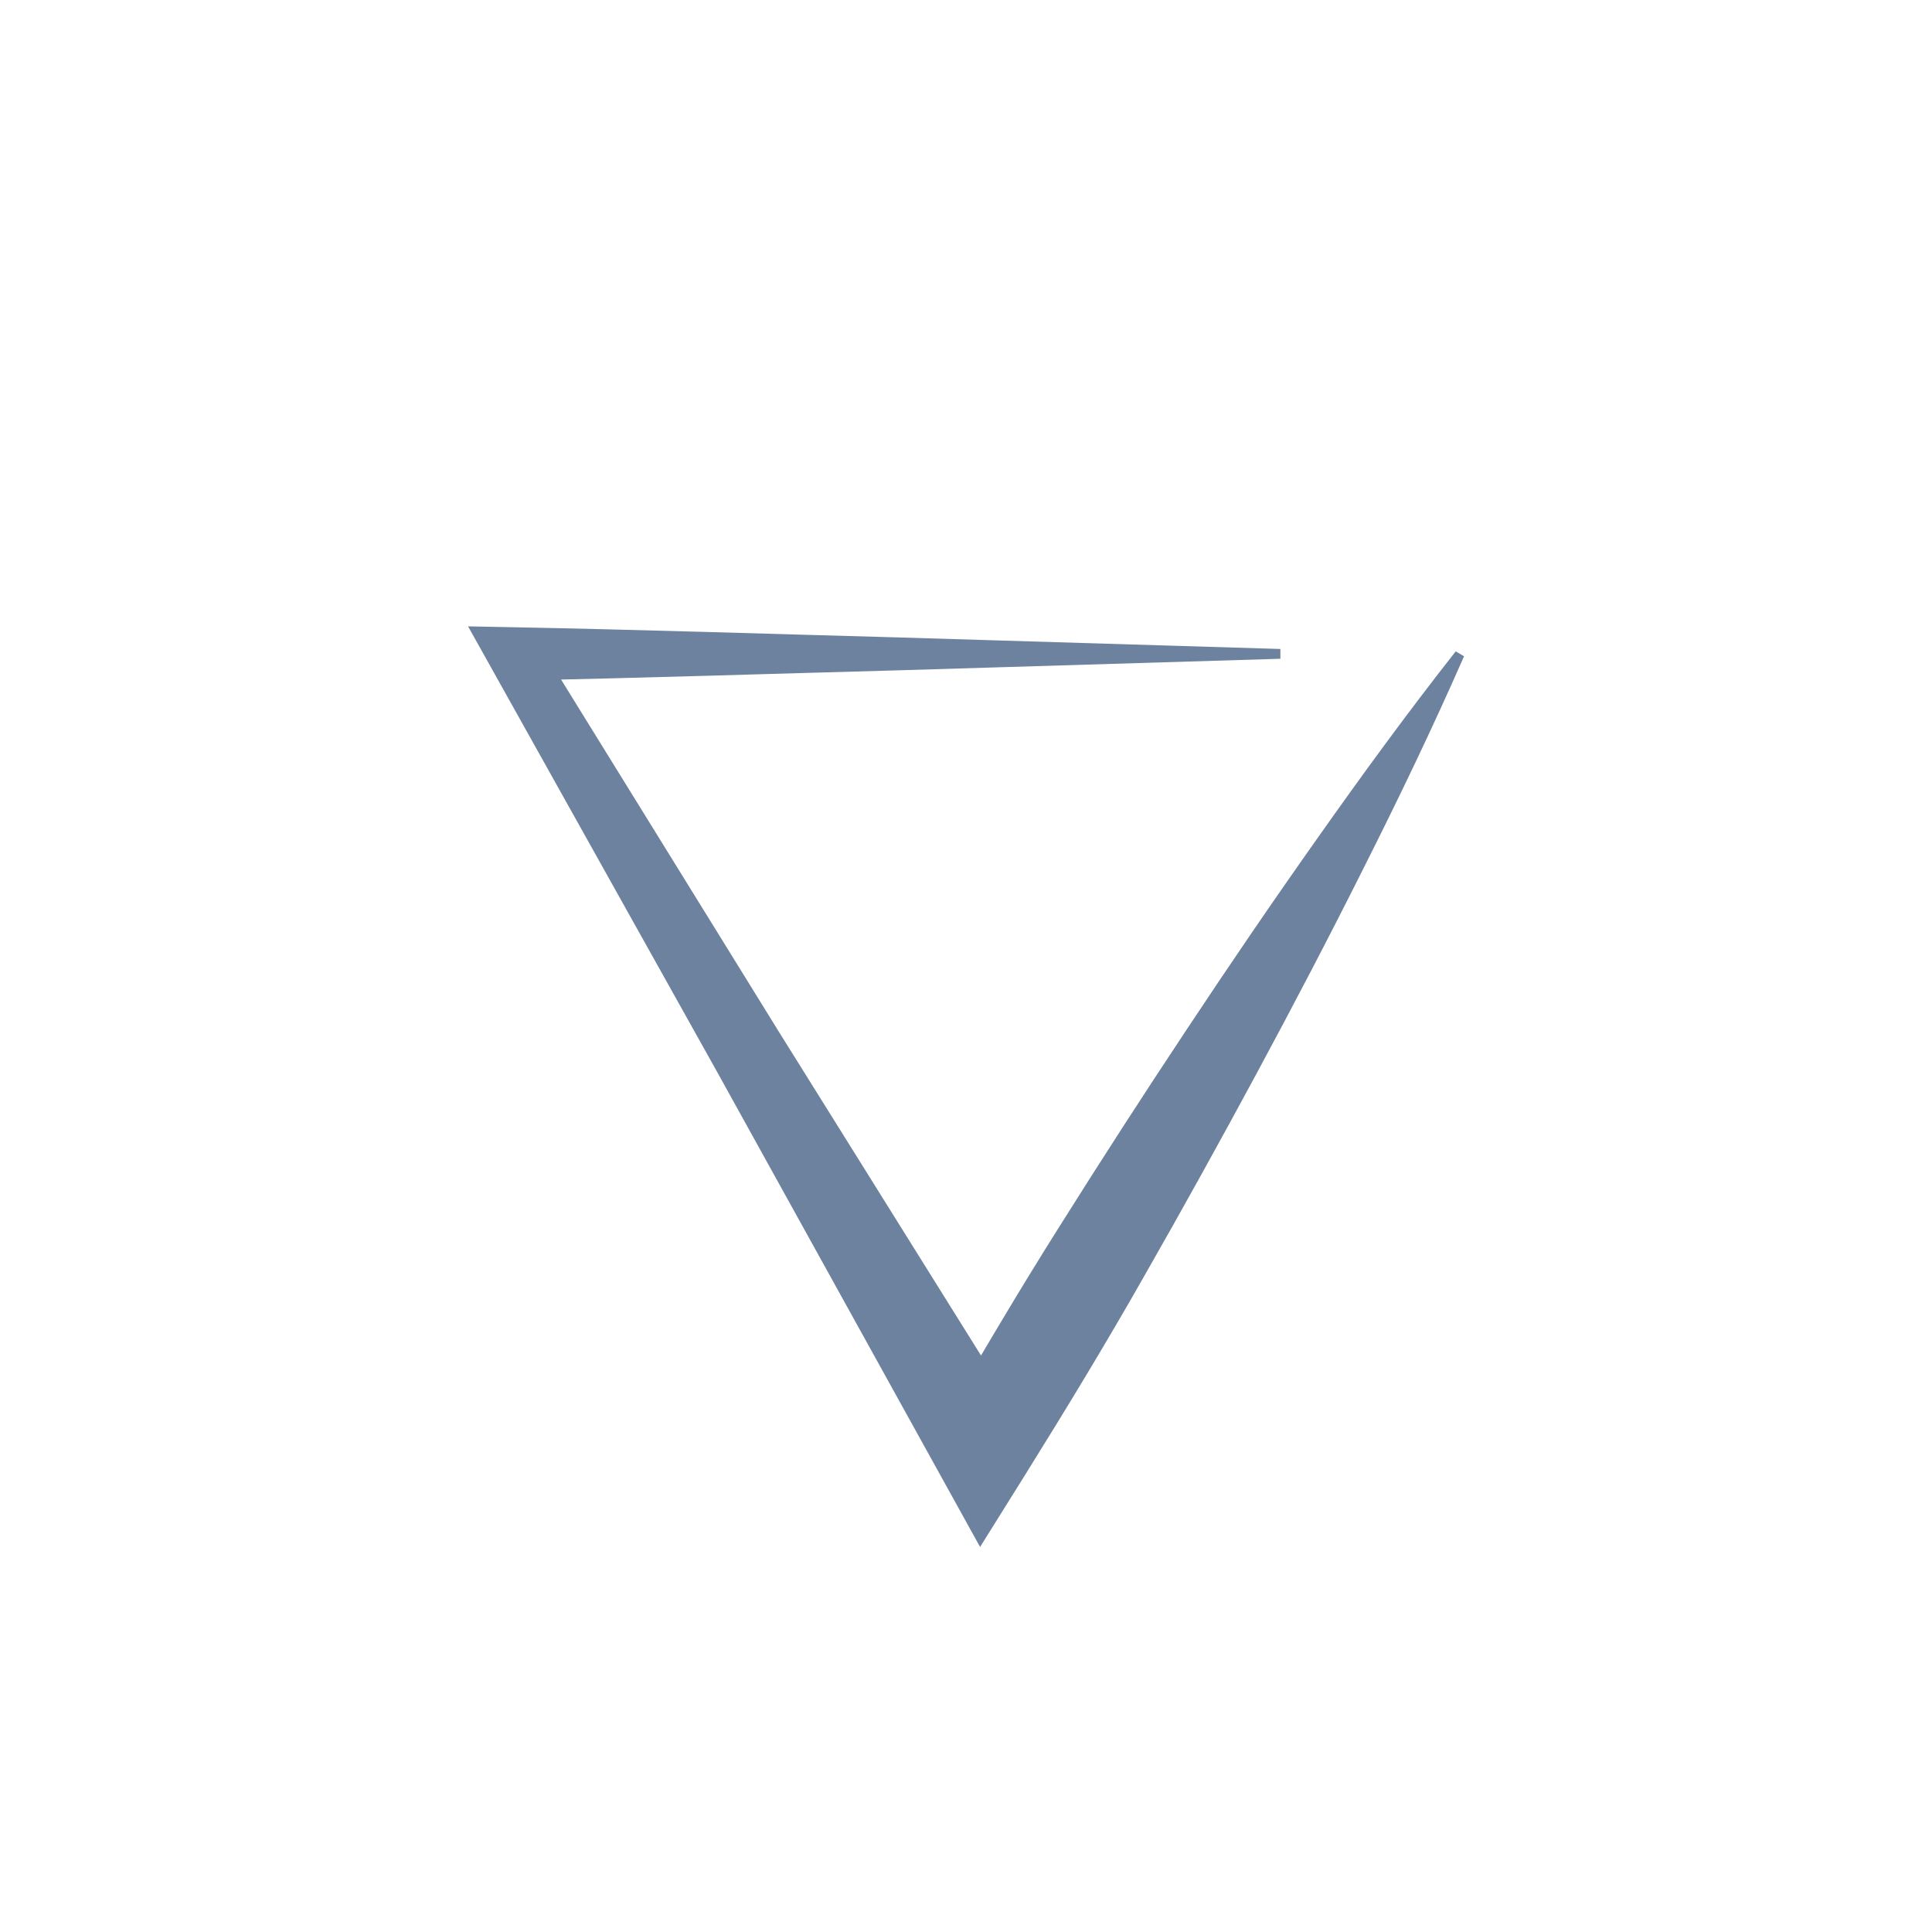
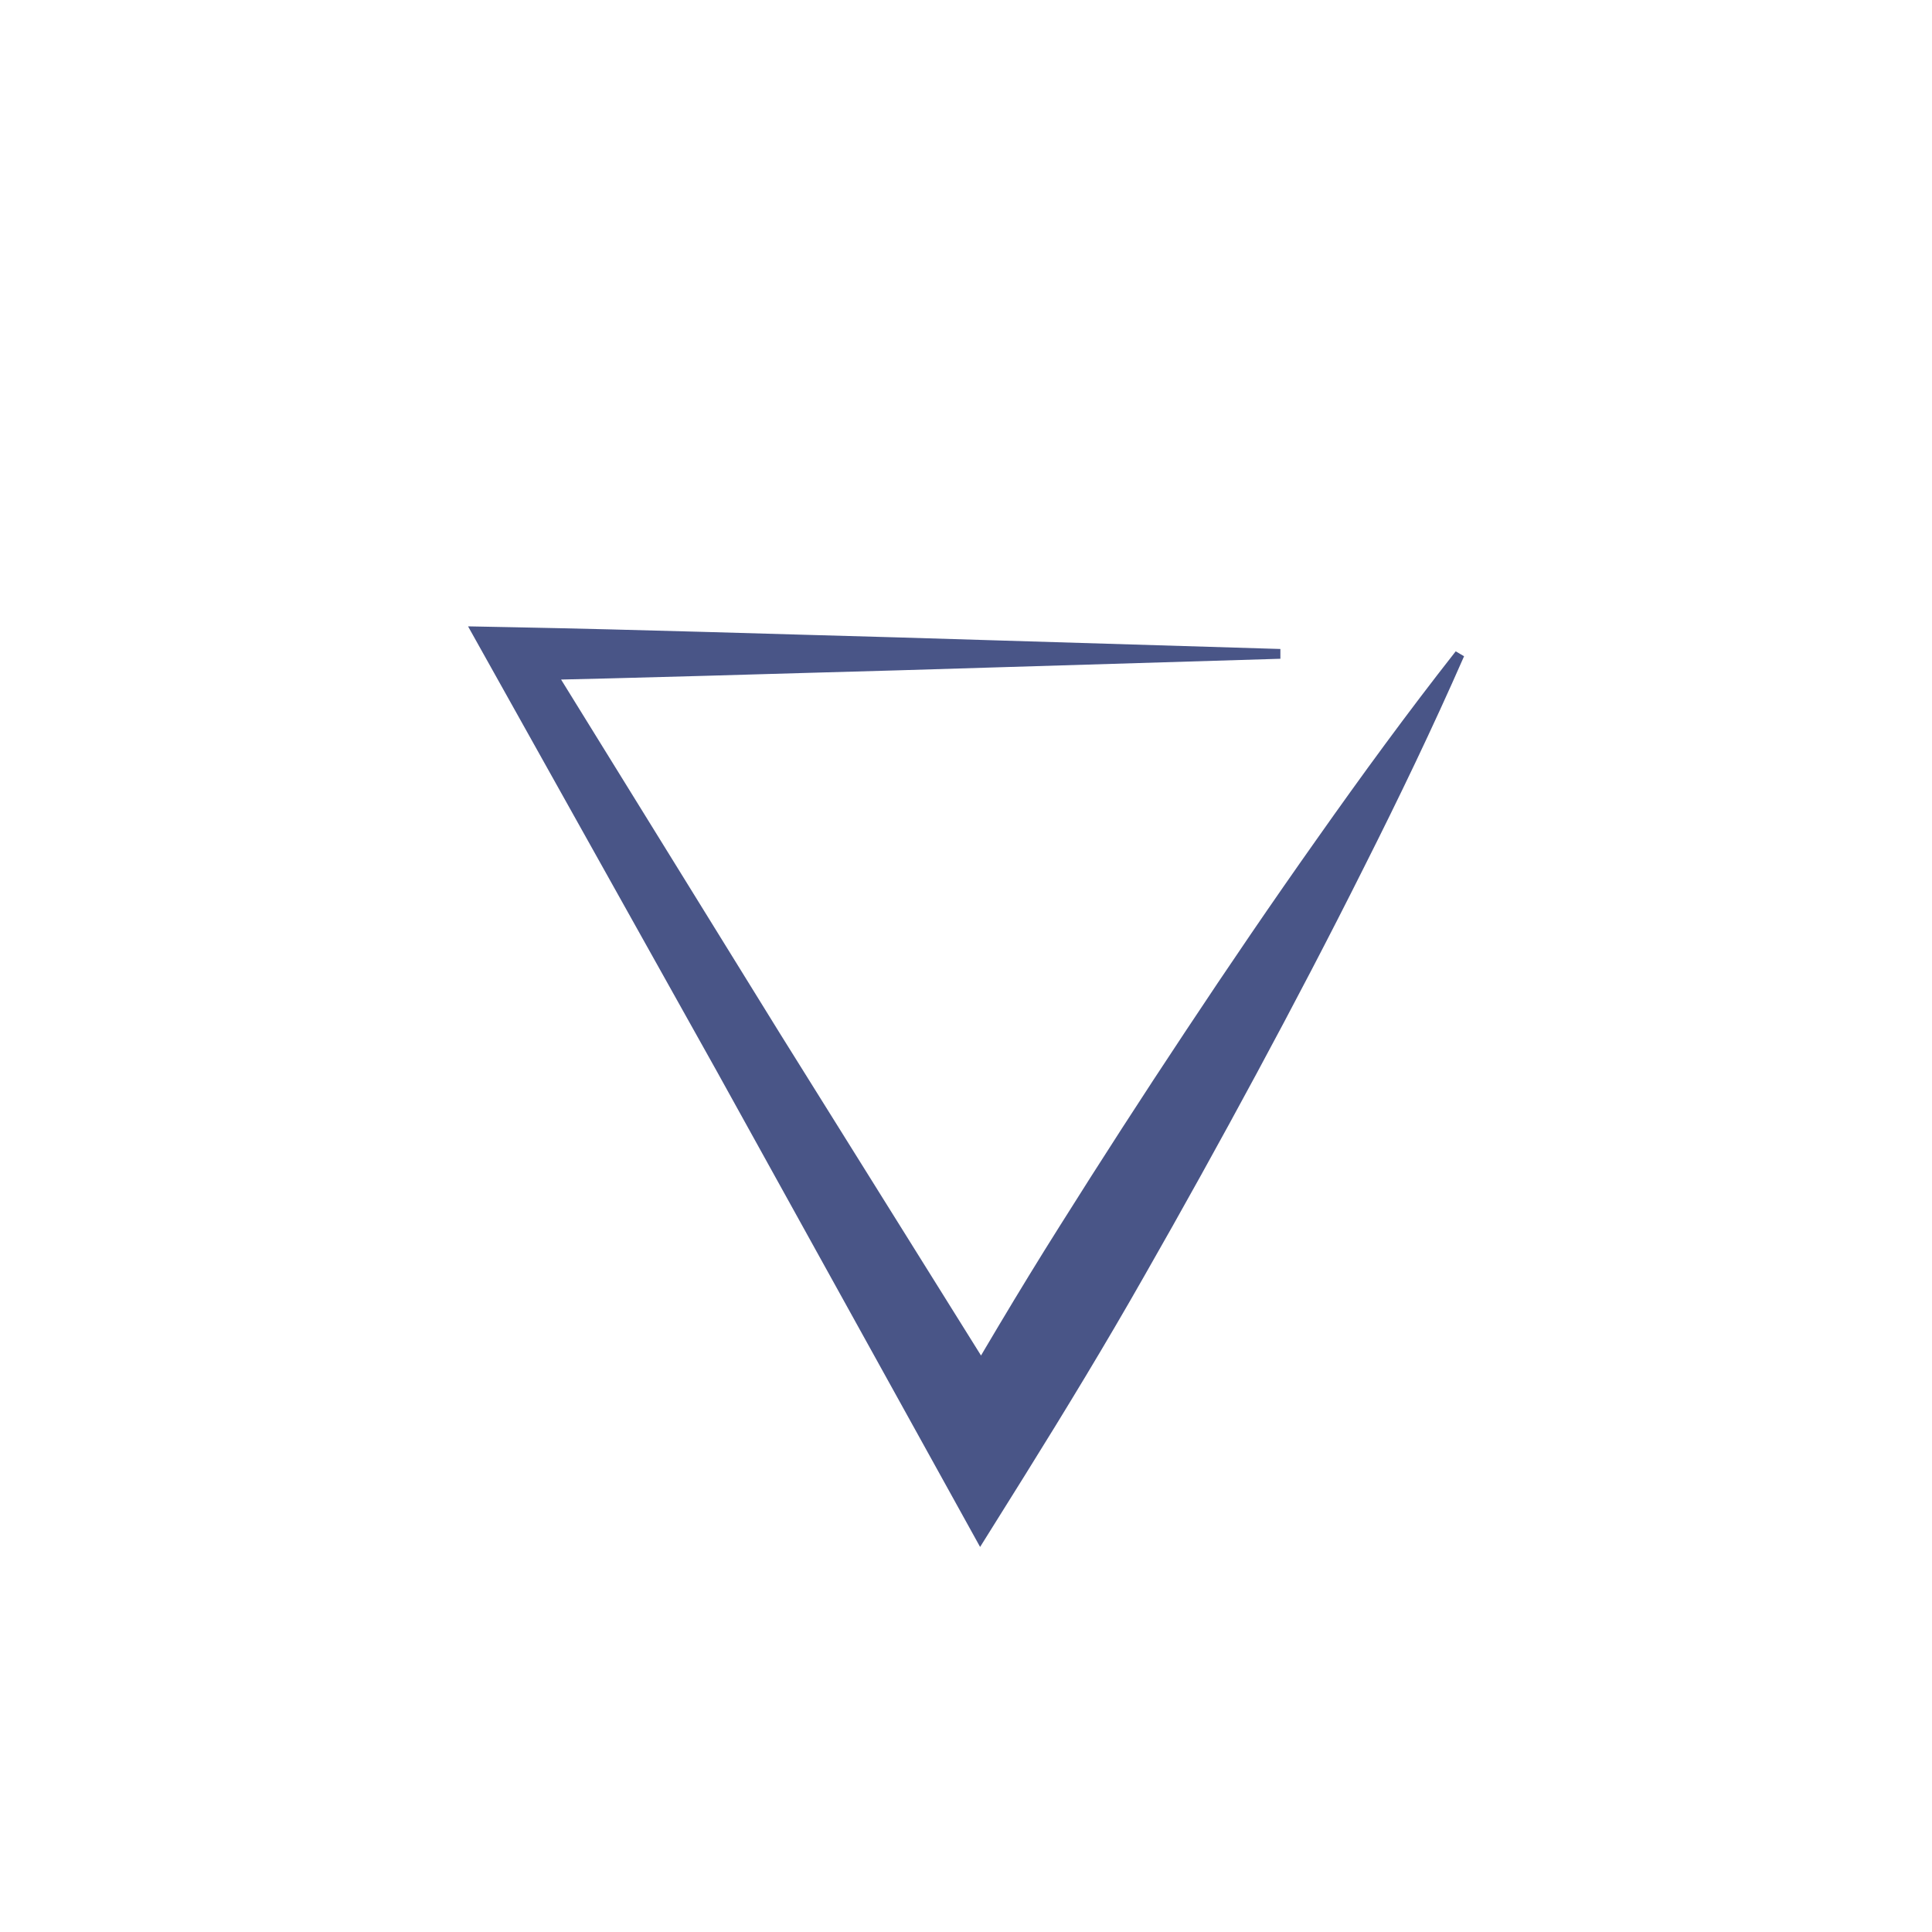
<svg xmlns="http://www.w3.org/2000/svg" version="1.1" id="Layer_1" x="0px" y="0px" width="80px" height="80px" viewBox="0 0 80 80" enable-background="new 0 0 80 80" xml:space="preserve">
-   <path fill="#6D829F" d="M53.018,27.278l-15.868,0.48c-5.29,0.143-10.579,0.318-15.869,0.422l0.95-1.662l10.065,16.277l10.138,16.236  l-3.49-0.016c1.597-2.777,3.227-5.537,4.938-8.248c1.704-2.713,3.443-5.406,5.218-8.08c1.771-2.674,3.577-5.327,5.434-7.952  c1.851-2.627,3.749-5.226,5.744-7.764l0.345,0.204c-1.298,2.958-2.692,5.856-4.138,8.729c-1.438,2.873-2.926,5.718-4.448,8.54  c-1.521,2.822-3.076,5.628-4.665,8.41c-1.582,2.787-3.246,5.525-4.941,8.244l-1.848,2.959l-1.645-2.973l-9.27-16.746L20.33,27.633  l-0.949-1.697l1.899,0.037c5.29,0.102,10.58,0.276,15.869,0.42l15.869,0.48V27.278L53.018,27.278z" />
+   <path fill="#495587" d="M53.018,27.278l-15.868,0.48c-5.29,0.143-10.579,0.318-15.869,0.422l0.95-1.662l10.065,16.277l10.138,16.236  l-3.49-0.016c1.597-2.777,3.227-5.537,4.938-8.248c1.704-2.713,3.443-5.406,5.218-8.08c1.771-2.674,3.577-5.328,5.435-7.953  c1.851-2.627,3.749-5.226,5.743-7.764l0.346,0.204c-1.298,2.958-2.691,5.856-4.139,8.729c-1.438,2.873-2.926,5.718-4.447,8.54  c-1.521,2.822-3.076,5.629-4.665,8.41c-1.582,2.787-3.246,5.525-4.94,8.244l-1.849,2.959l-1.645-2.973l-9.27-16.746L20.33,27.633  l-0.949-1.697l1.899,0.037c5.29,0.102,10.58,0.276,15.869,0.42l15.869,0.48V27.278L53.018,27.278z" />
</svg>
